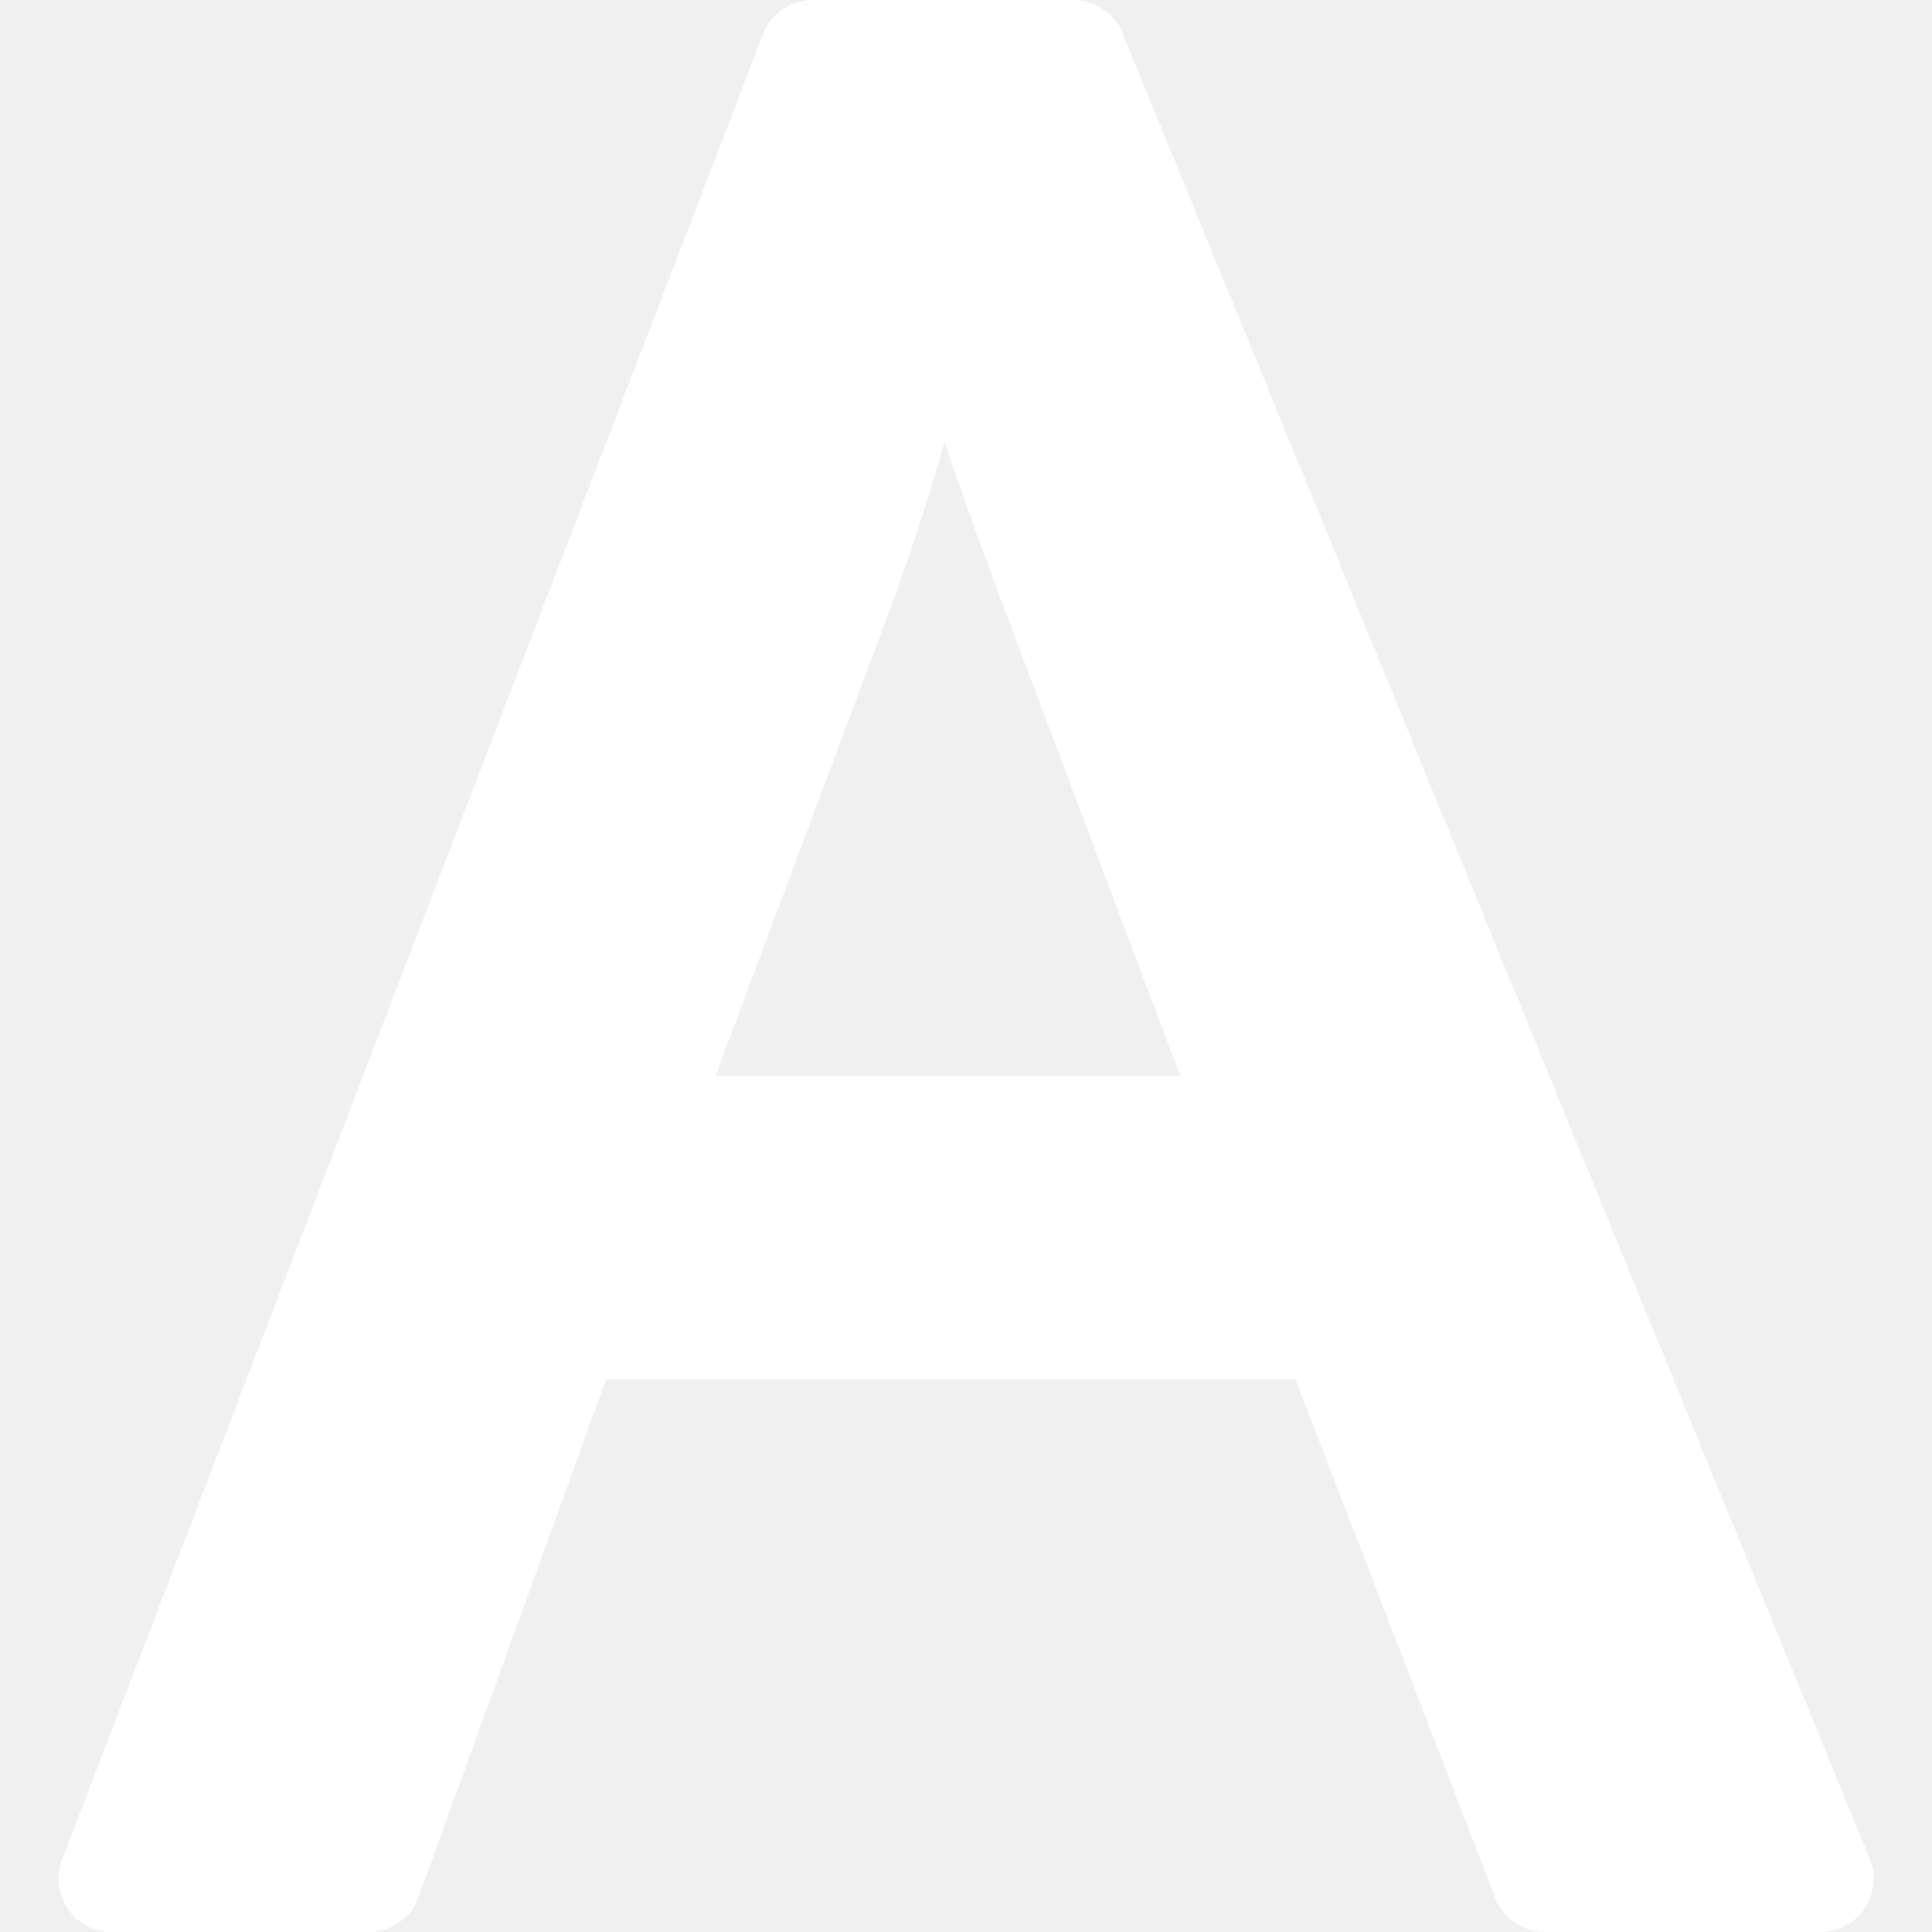
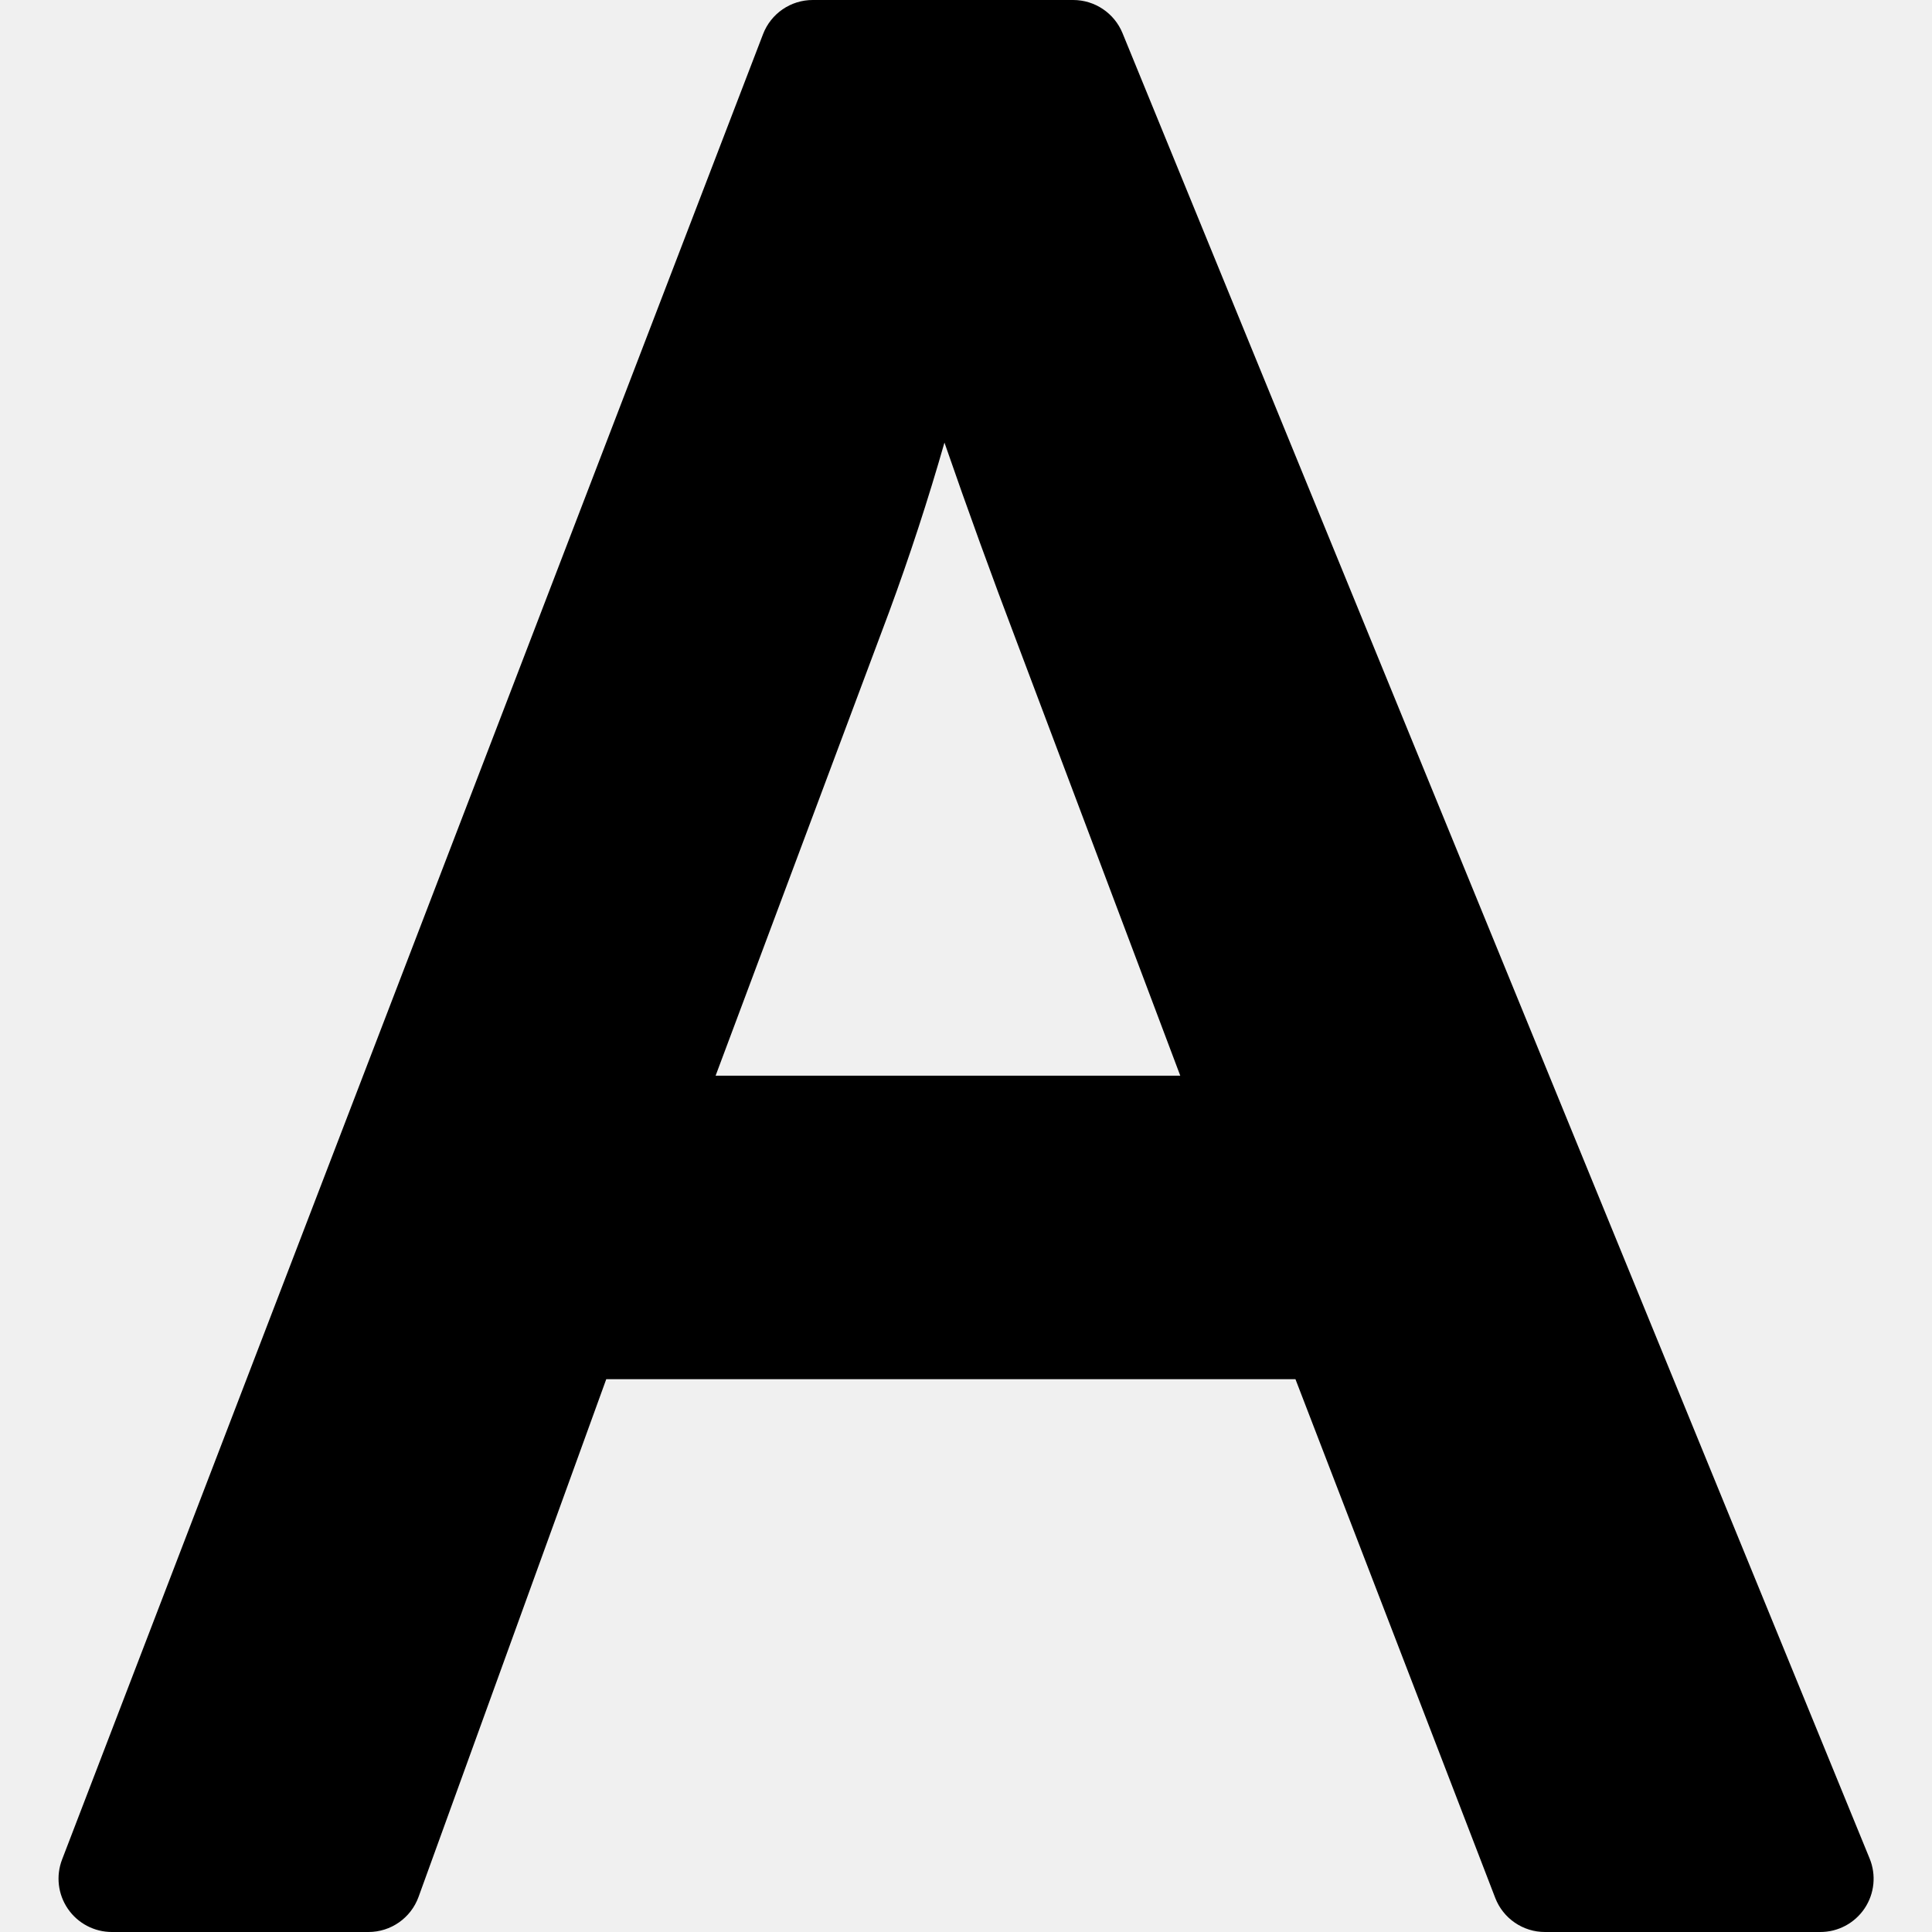
<svg xmlns="http://www.w3.org/2000/svg" viewBox="0 0 21.874 21.874" style="enable-background:new 0 0 21.874 21.874" xml:space="preserve">
-   <path style="fill:#fff" d="M20.607 21.874h-3.114a.603.603 0 0 1-.564-.386l-2.262-5.873H6.864l-2.125 5.861a.603.603 0 0 1-.568.398H1.267a.604.604 0 0 1-.564-.821L8.639.387A.602.602 0 0 1 9.203 0h2.947c.245 0 .466.148.559.375l8.458 20.665a.603.603 0 0 1-.56.834zM8.102 12.179h5.261l-1.849-4.906a80.508 80.508 0 0 1-.821-2.262 27.006 27.006 0 0 1-.627 1.919l-1.964 5.249z" />
+   <path style="fill:#000" d="M20.607 21.874h-3.114a.603.603 0 0 1-.564-.386l-2.262-5.873H6.864l-2.125 5.861a.603.603 0 0 1-.568.398H1.267a.604.604 0 0 1-.564-.821L8.639.387A.602.602 0 0 1 9.203 0h2.947c.245 0 .466.148.559.375l8.458 20.665a.603.603 0 0 1-.56.834zM8.102 12.179h5.261l-1.849-4.906a80.508 80.508 0 0 1-.821-2.262 27.006 27.006 0 0 1-.627 1.919l-1.964 5.249z" />
</svg>
